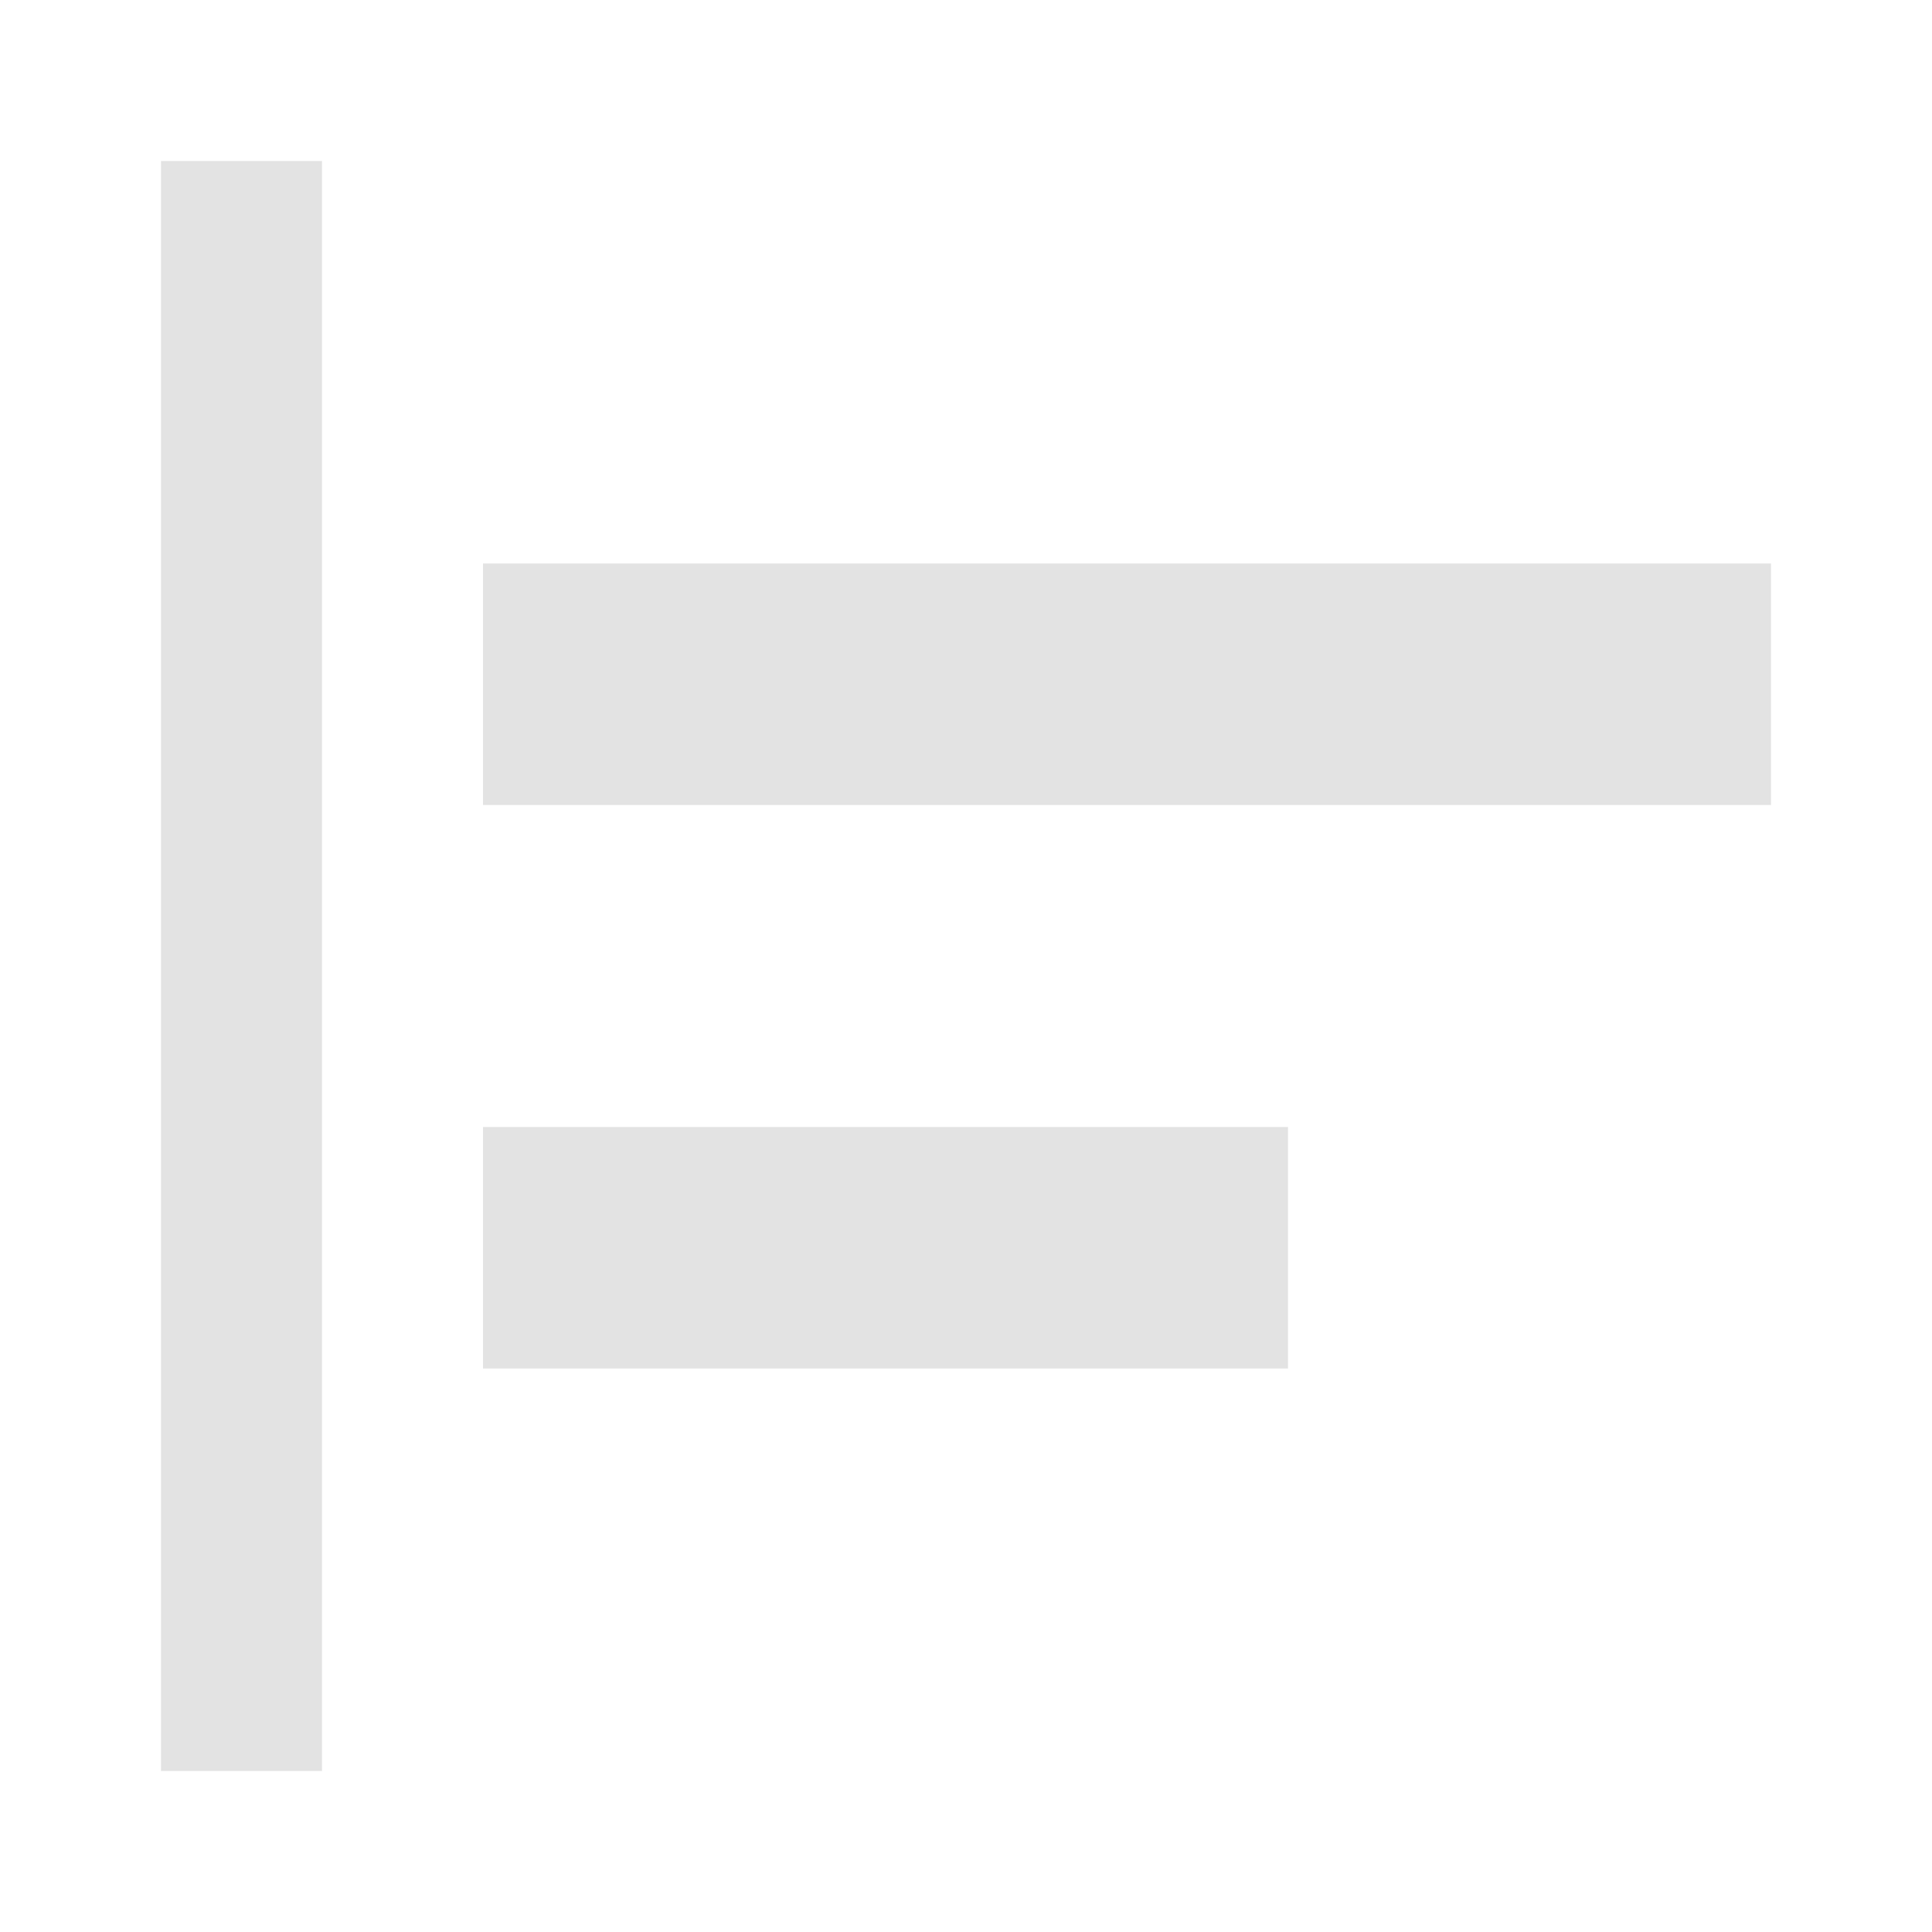
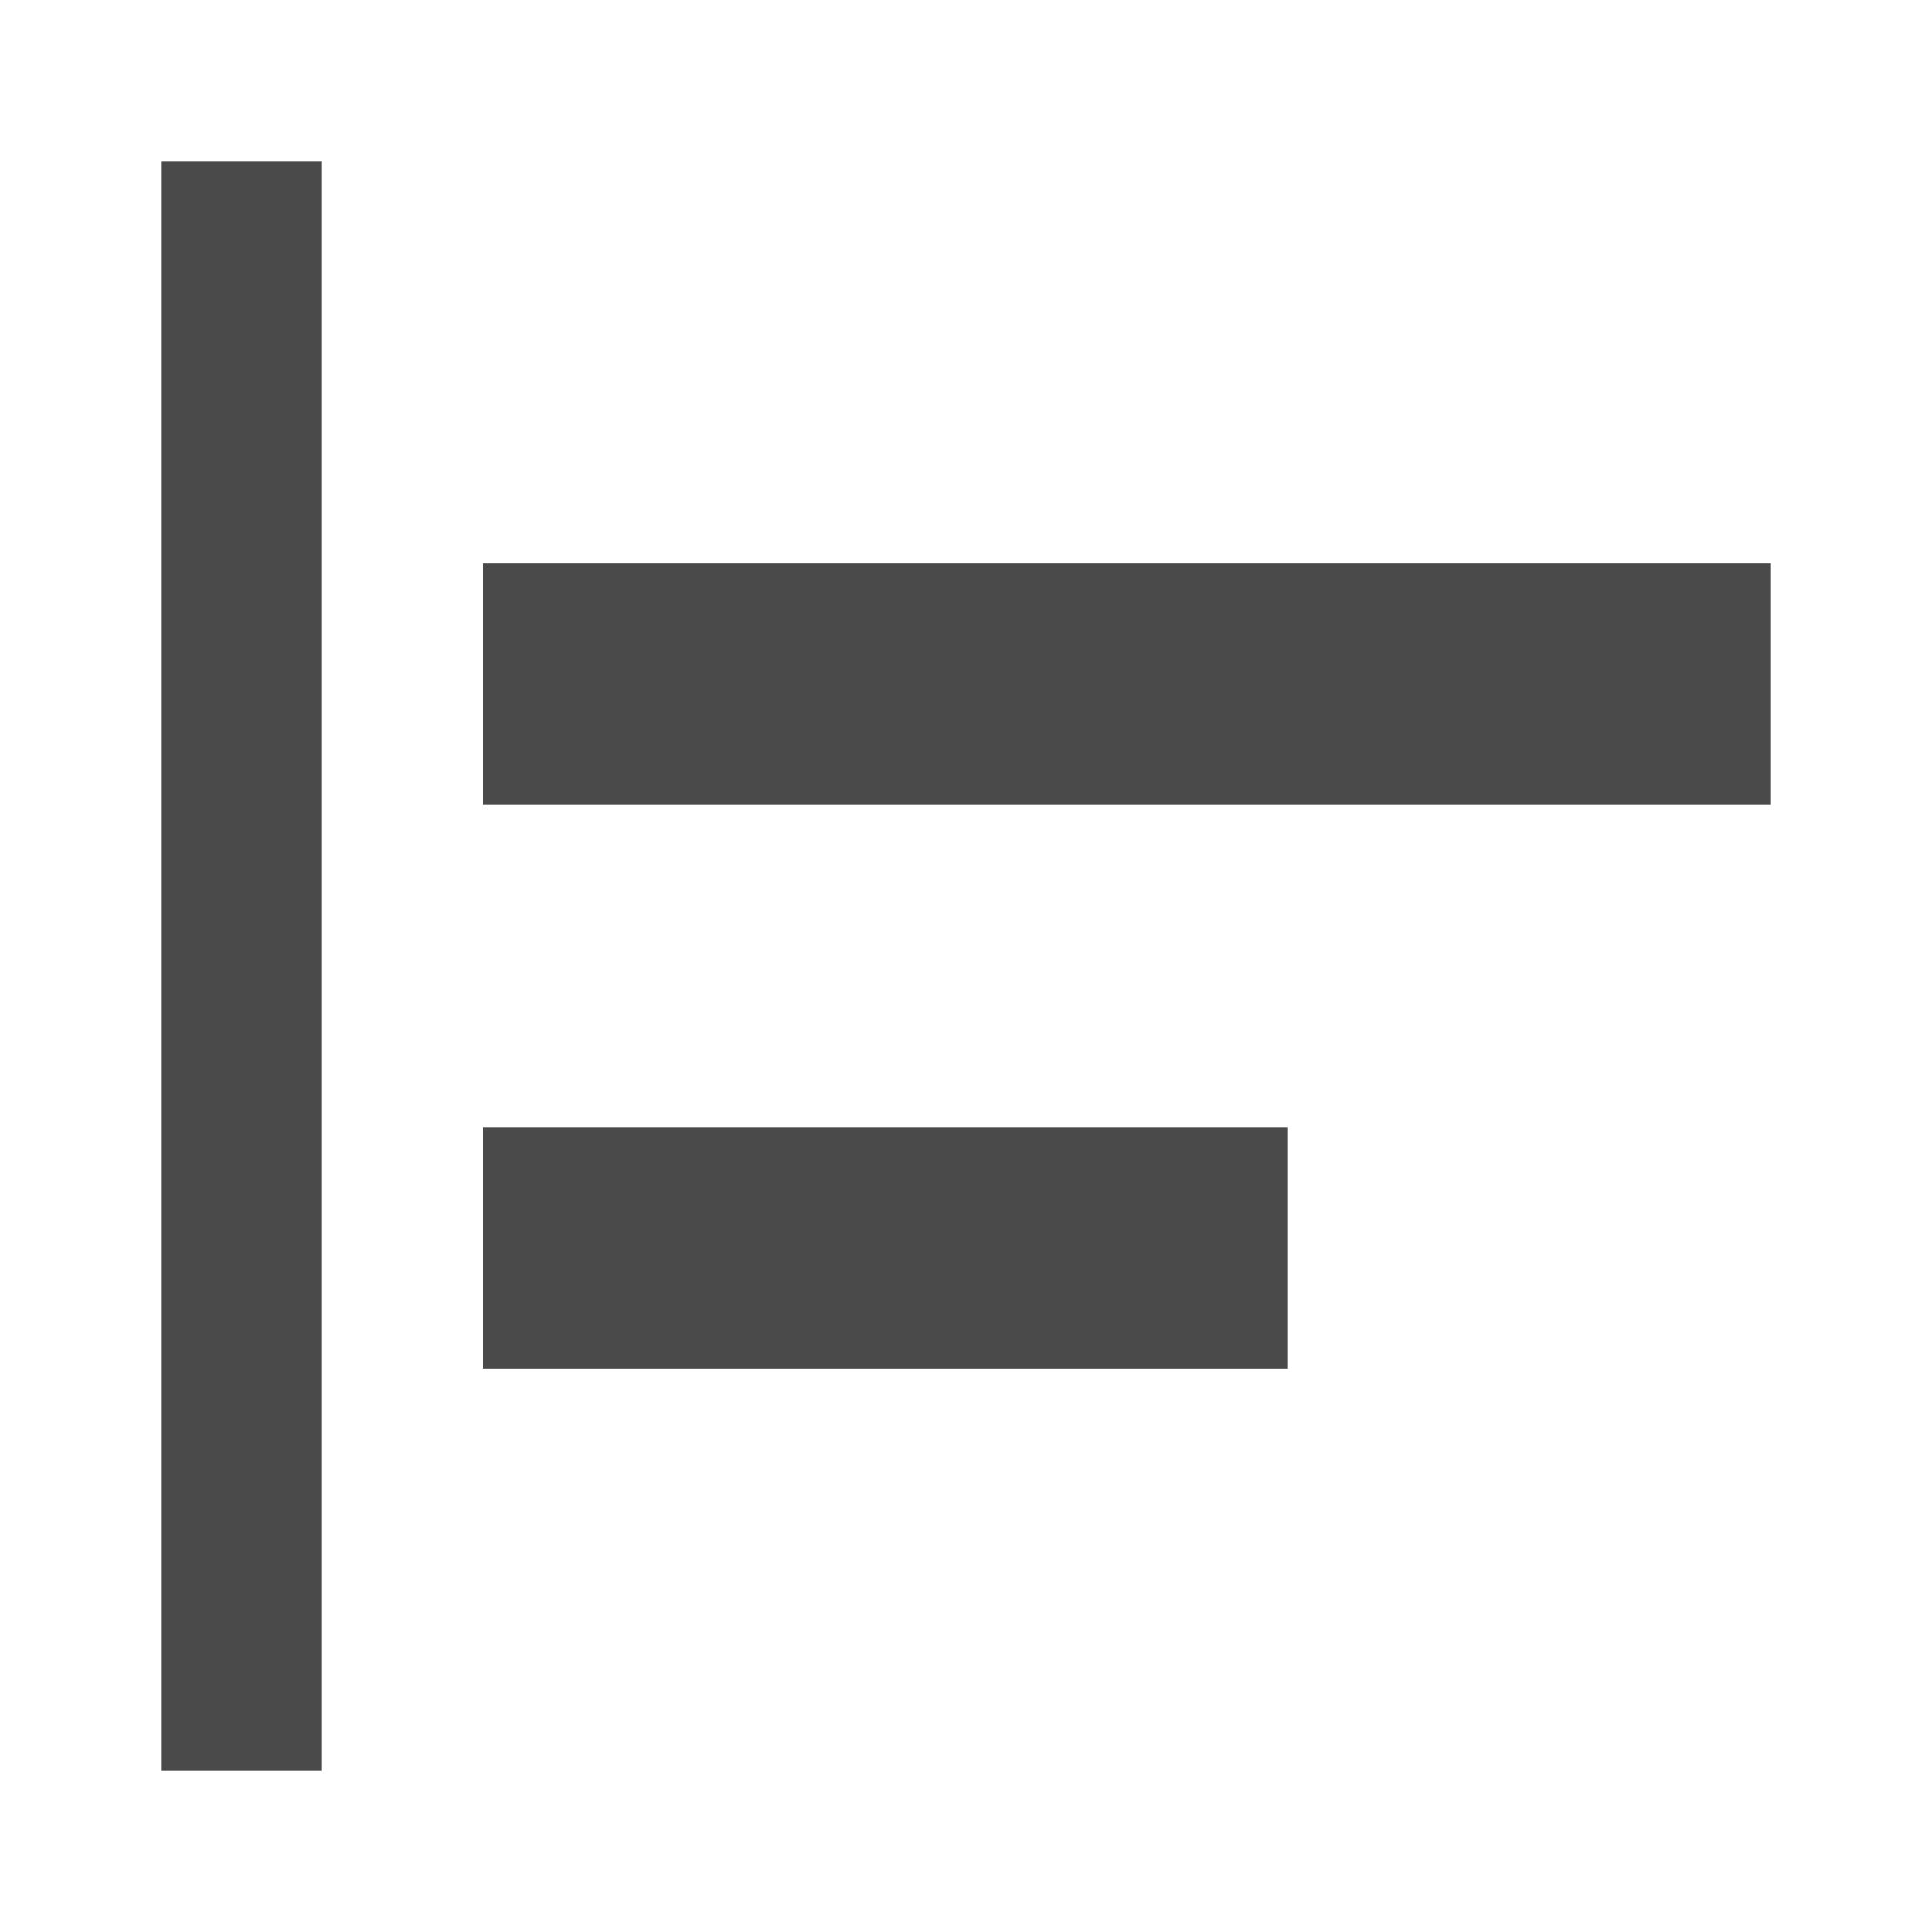
- <svg xmlns="http://www.w3.org/2000/svg" height="24px" viewBox="0 -960 960 960" width="24px" fill="#e3e3e3">
+ <svg xmlns="http://www.w3.org/2000/svg" height="24px" viewBox="0 -960 960 960" width="24px" fill="#4A4A4A">
  <path d="M80-80v-800h80v800H80Zm160-200v-120h400v120H240Zm0-280v-120h640v120H240Z" />
</svg>
